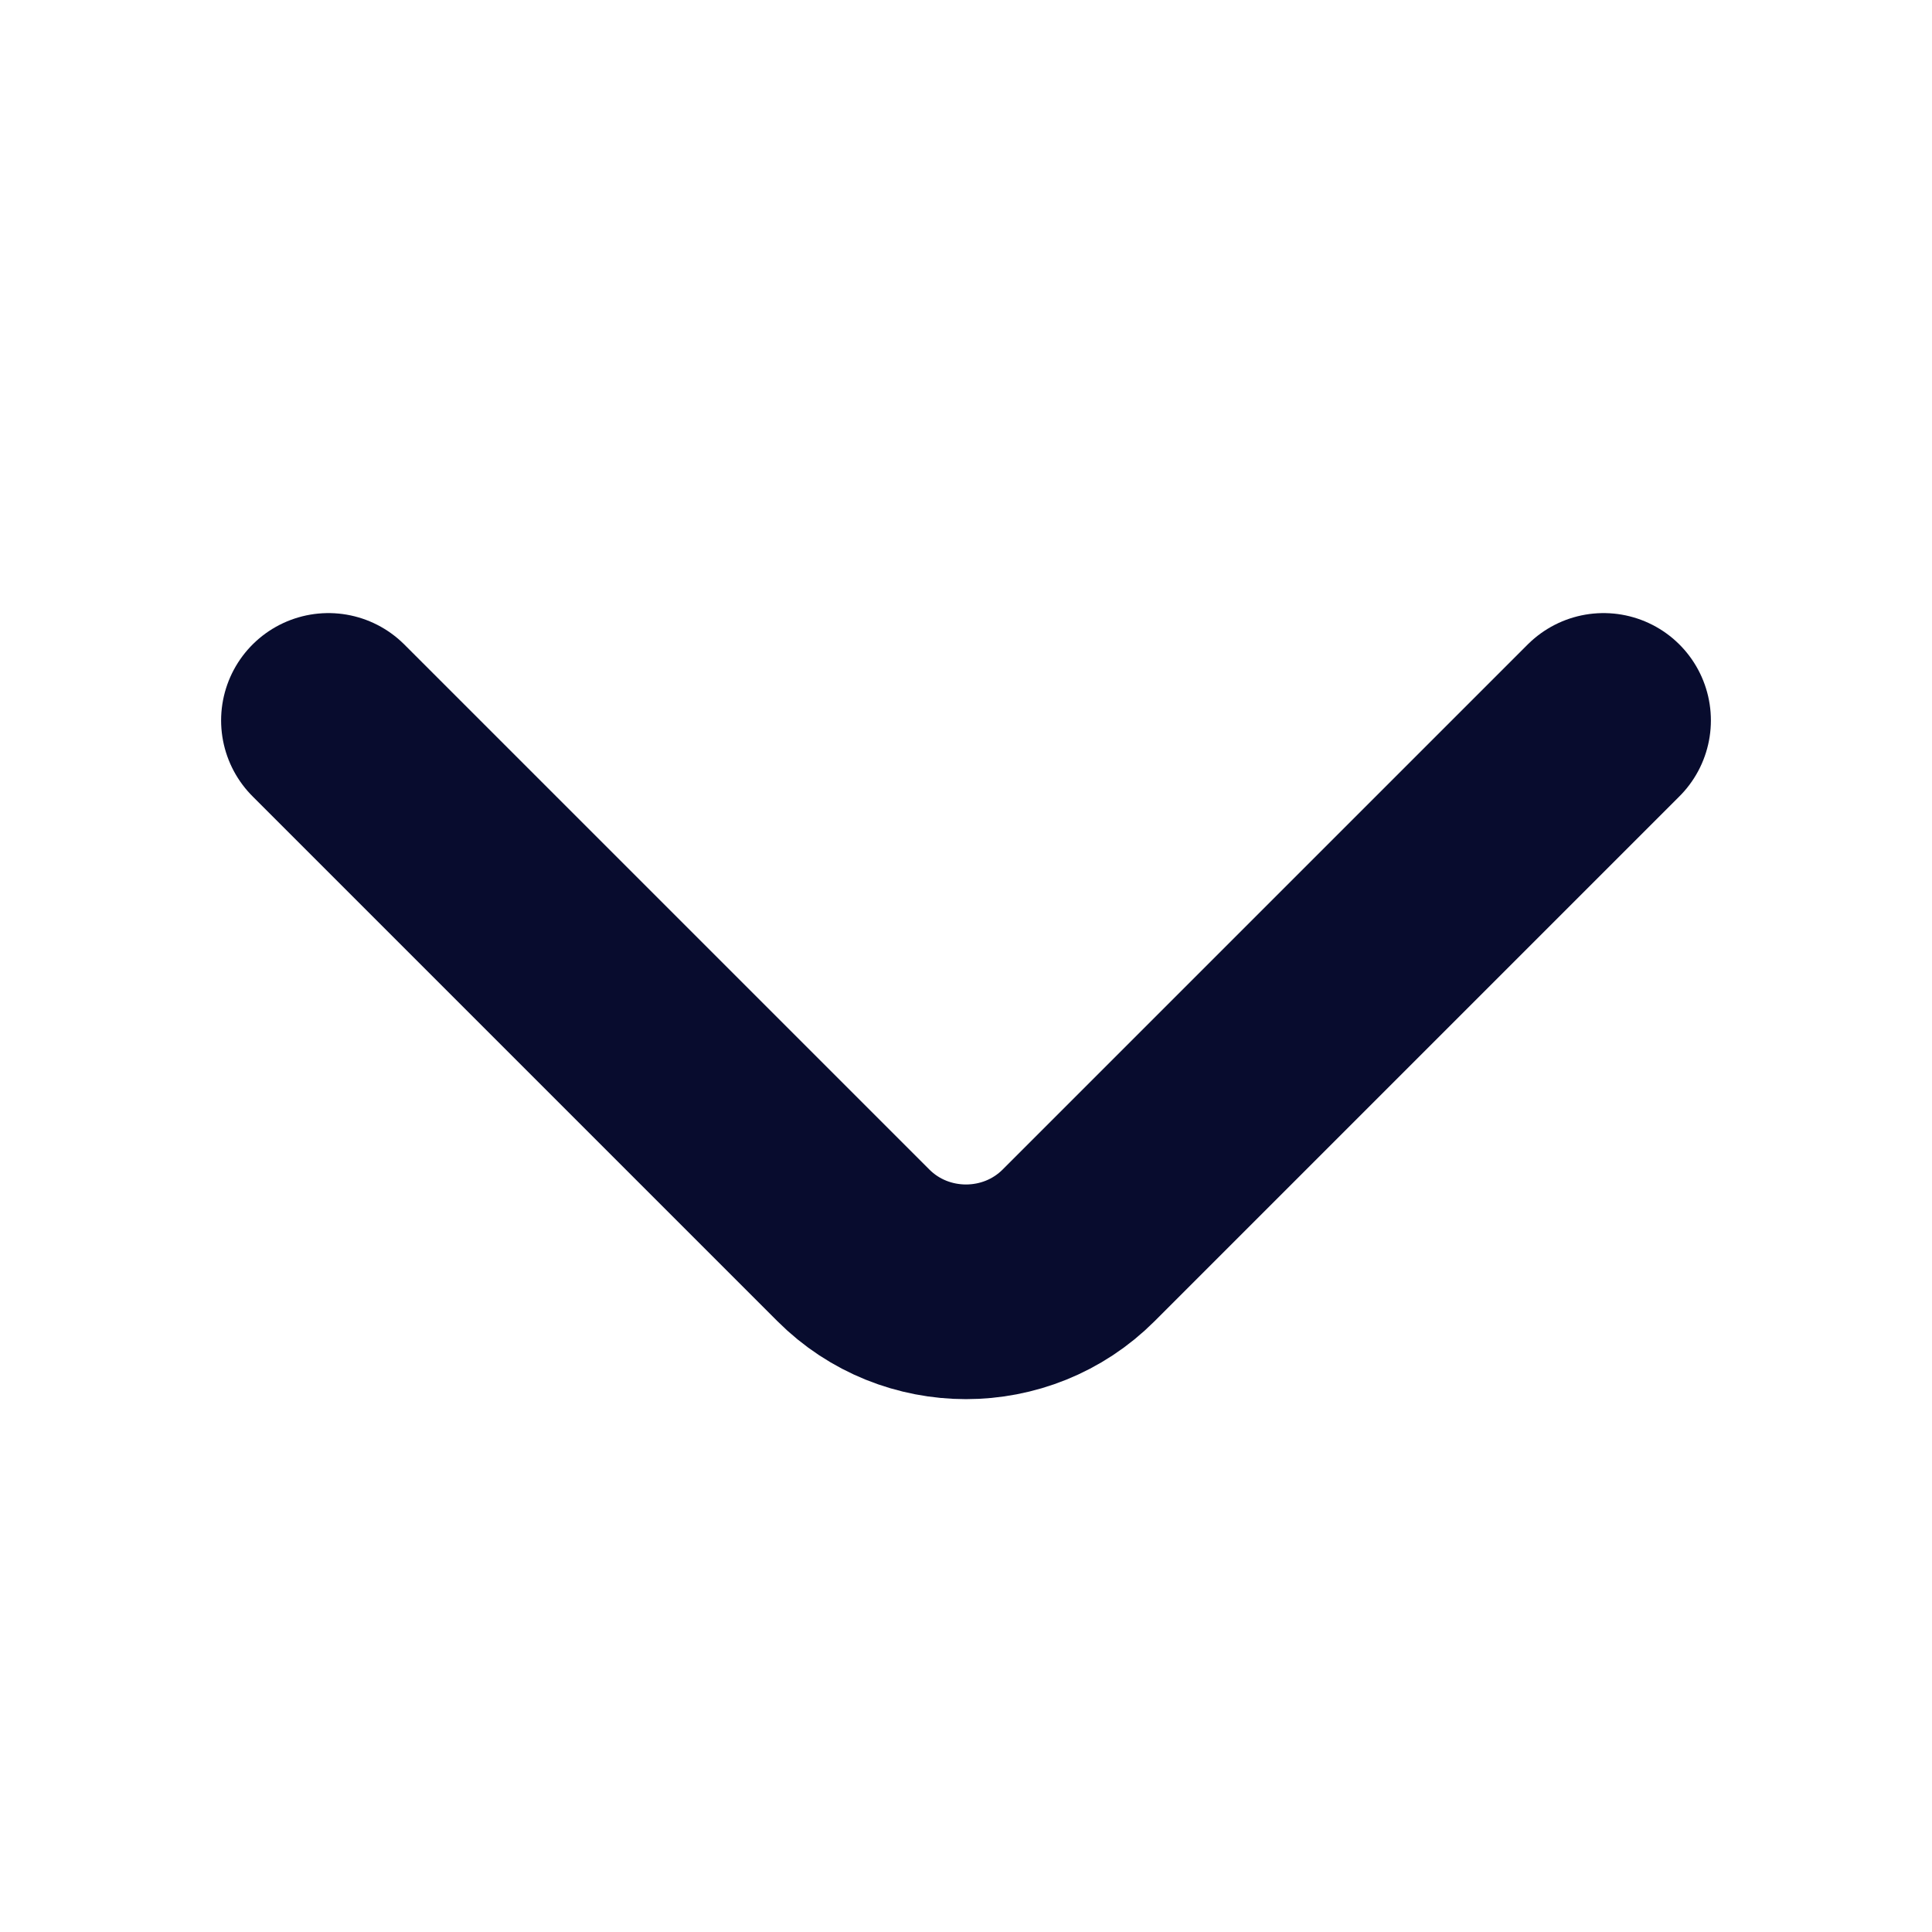
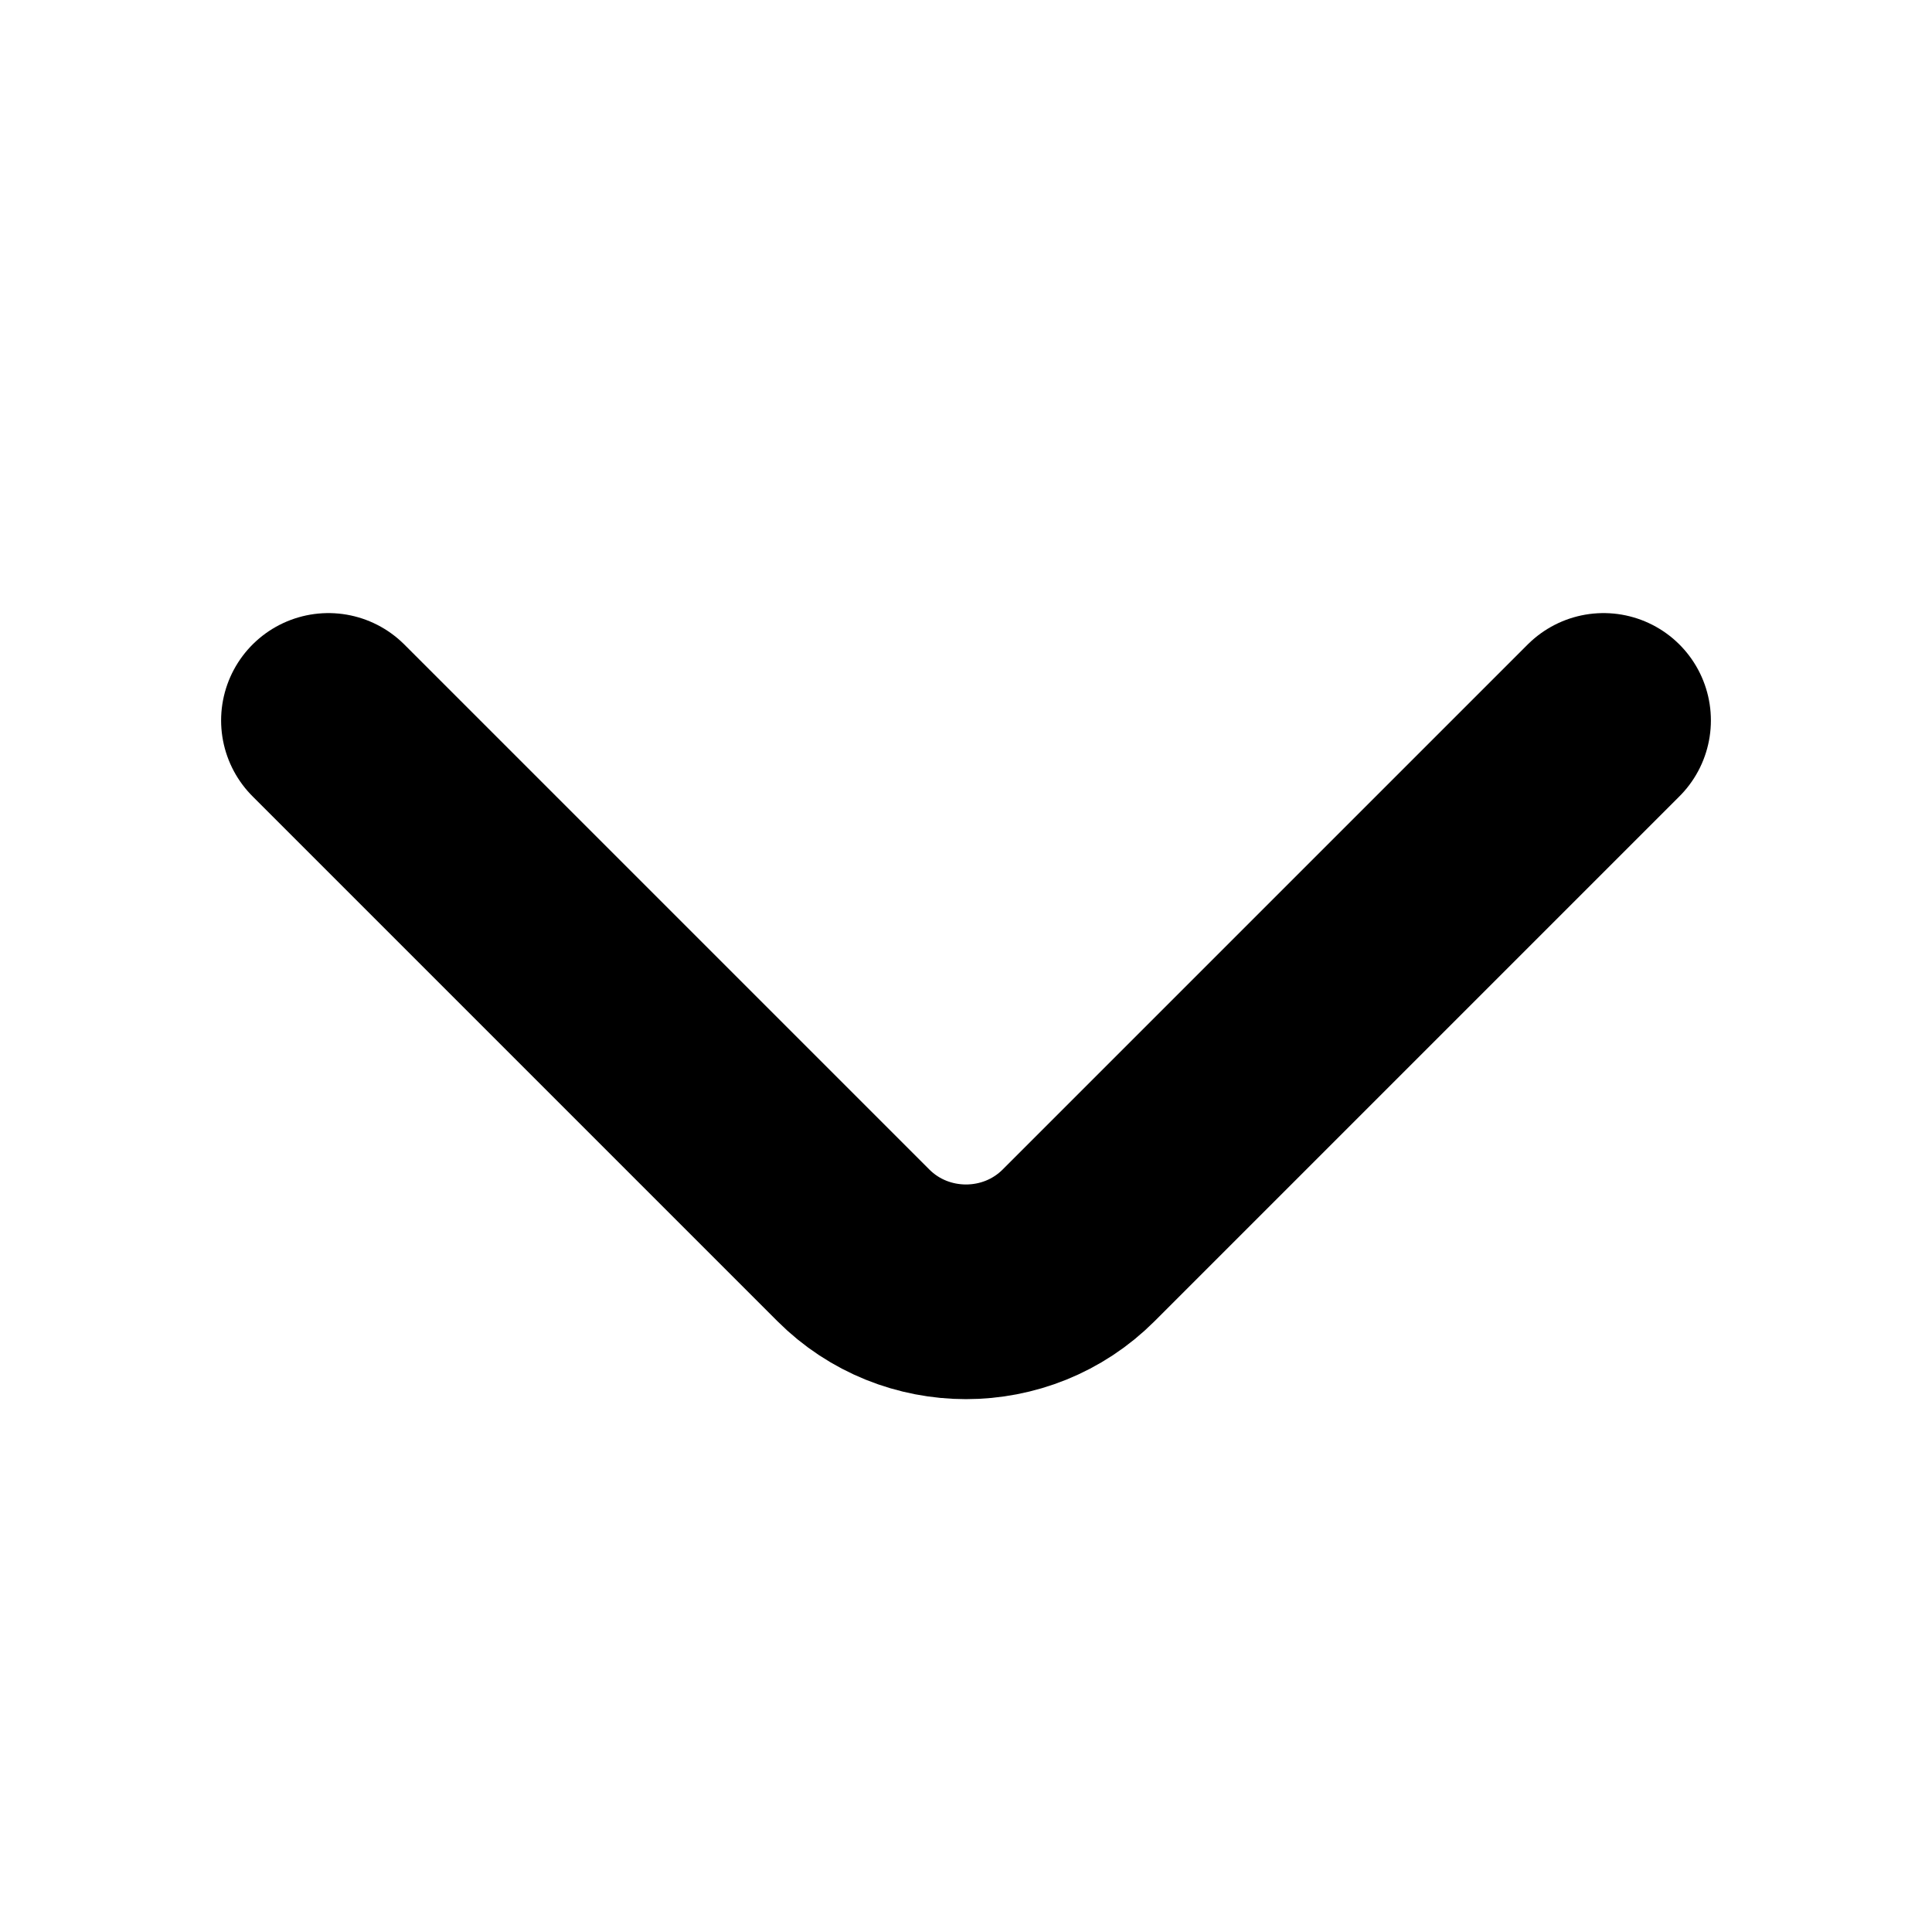
- <svg xmlns="http://www.w3.org/2000/svg" width="18" height="18" viewBox="0 0 18 18" fill="none">
-   <path d="M14.94 6.712L10.05 11.602C9.473 12.18 8.527 12.18 7.95 11.602L3.06 6.712" stroke="#080C2E" stroke-width="2" stroke-miterlimit="10" stroke-linecap="round" stroke-linejoin="round" />
+ <svg xmlns="http://www.w3.org/2000/svg" width="18" height="18" viewBox="0 0 18 18" fill="transparent">
+   <path d="M14.94 6.712L10.05 11.602C9.473 12.18 8.527 12.18 7.95 11.602L3.06 6.712" stroke="currentColor" stroke-width="2" stroke-miterlimit="10" stroke-linecap="round" stroke-linejoin="round" />
</svg>
